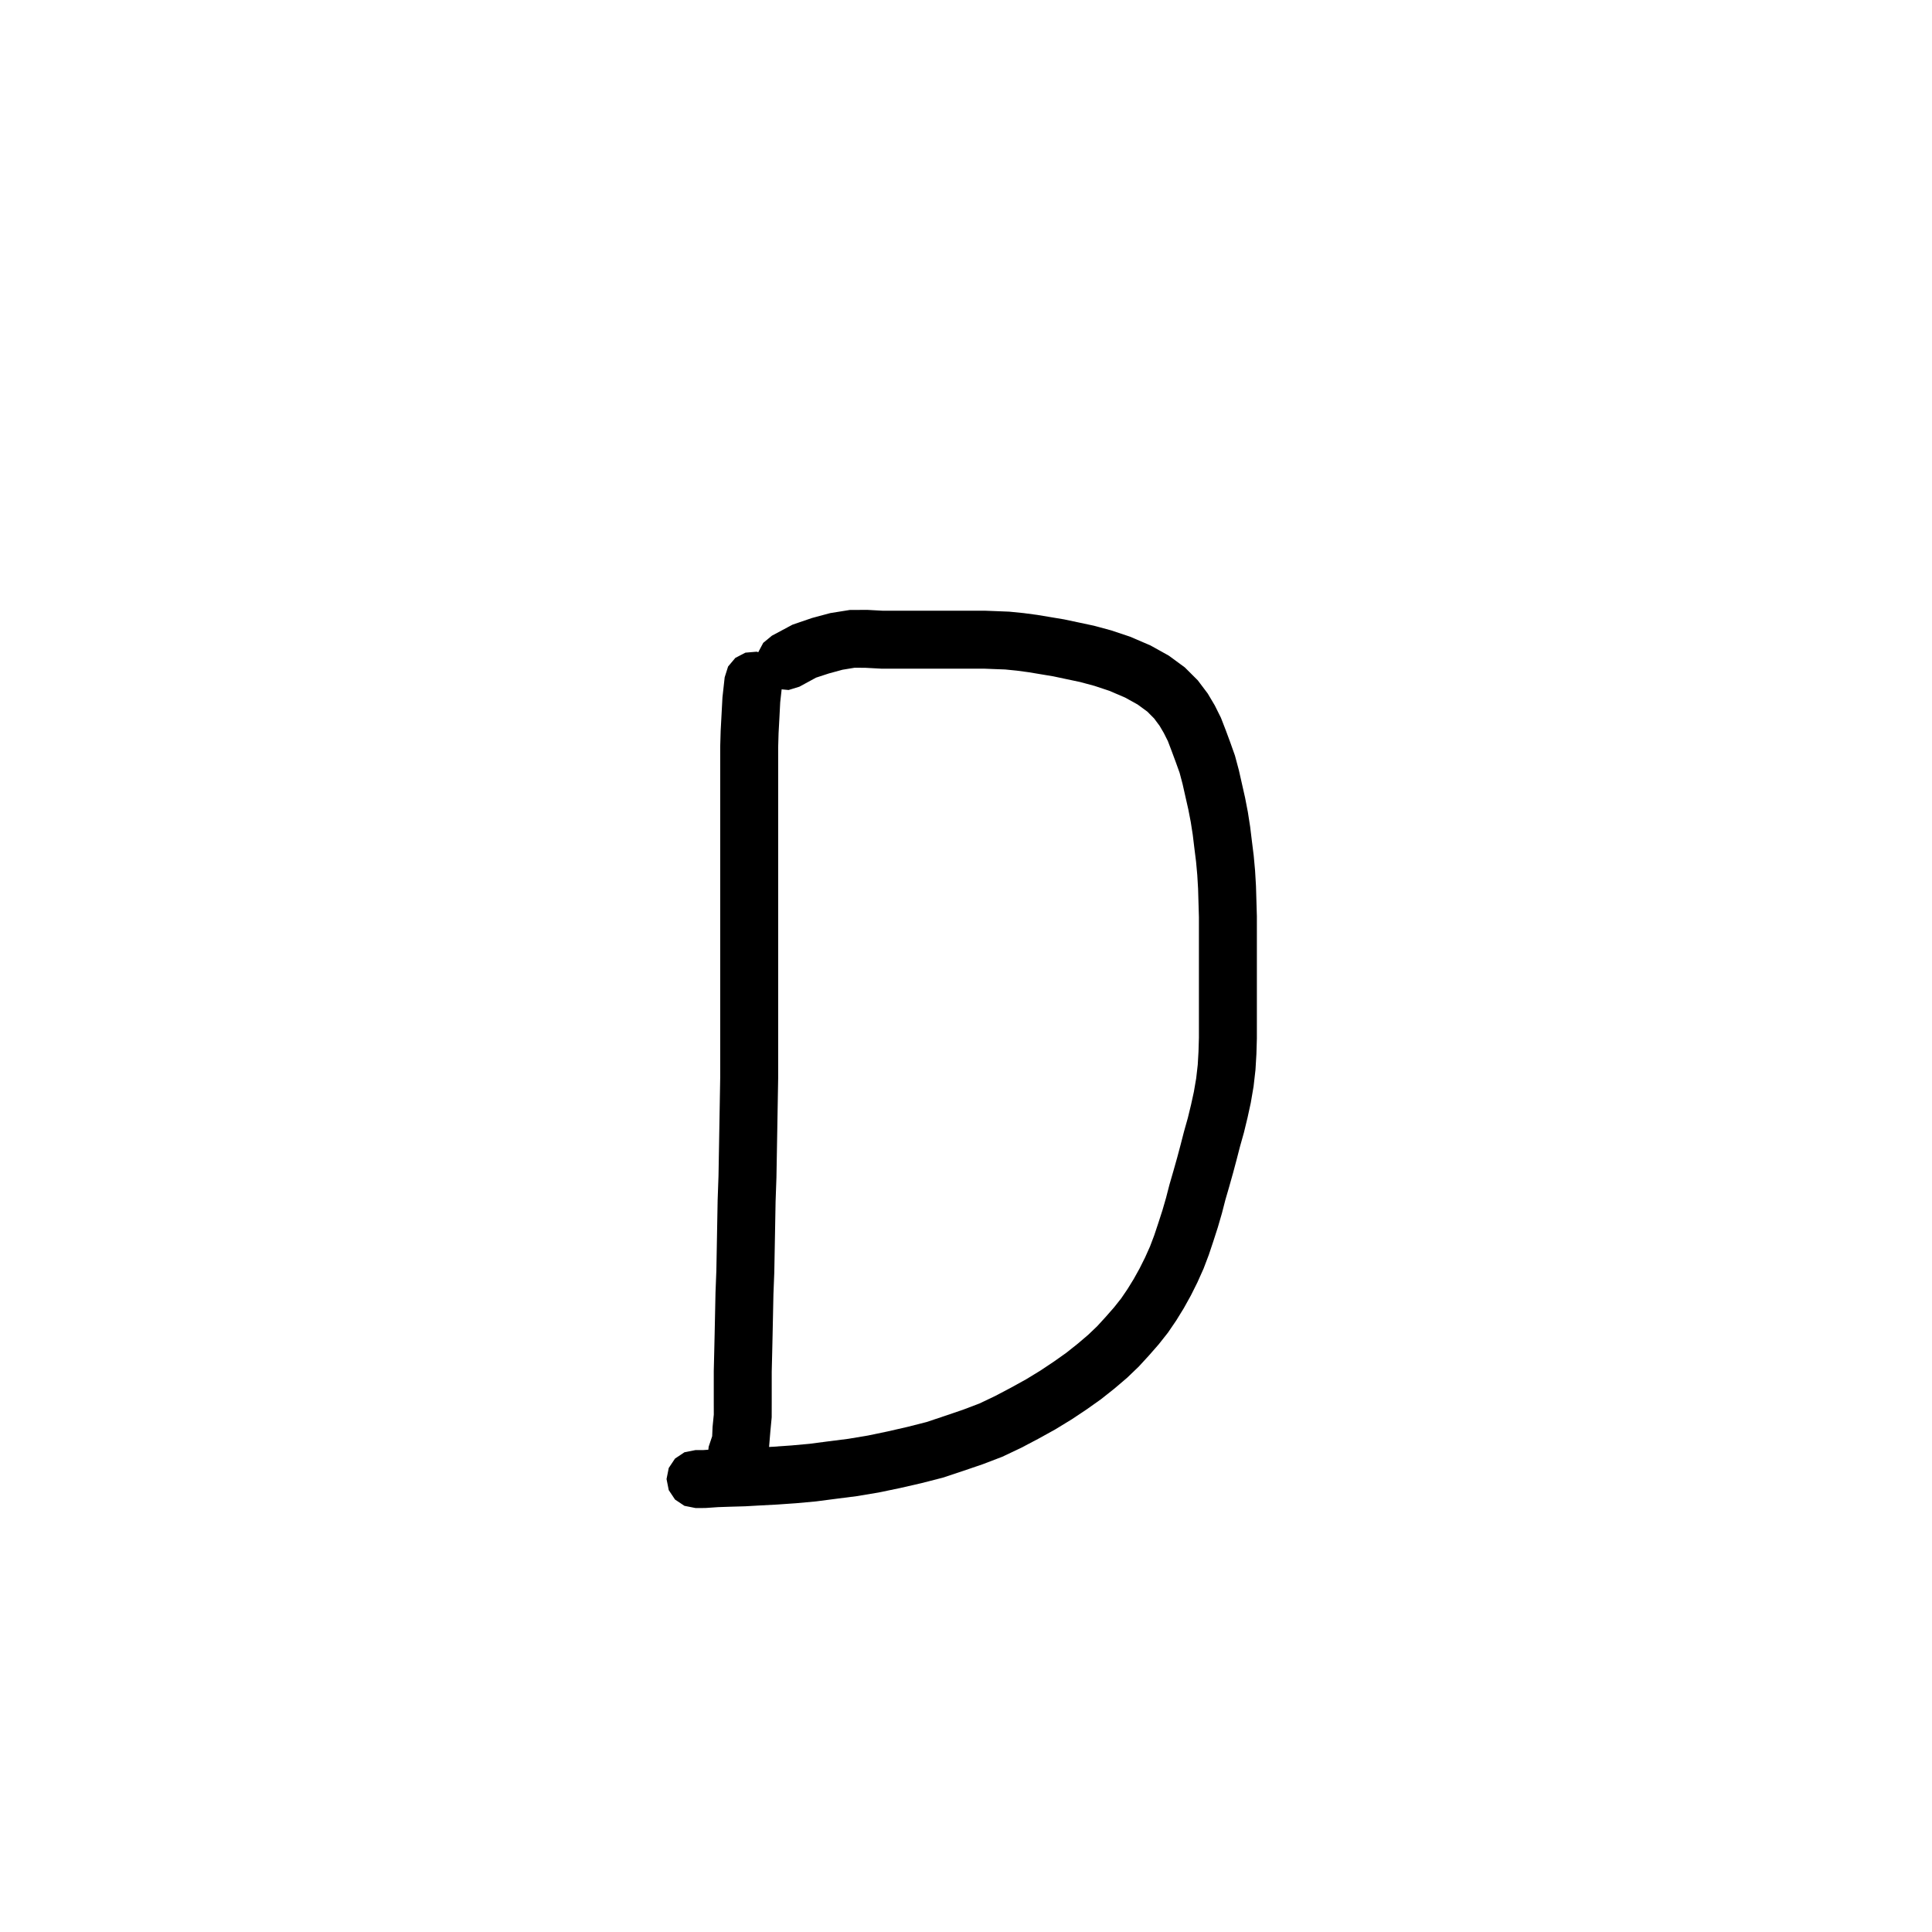
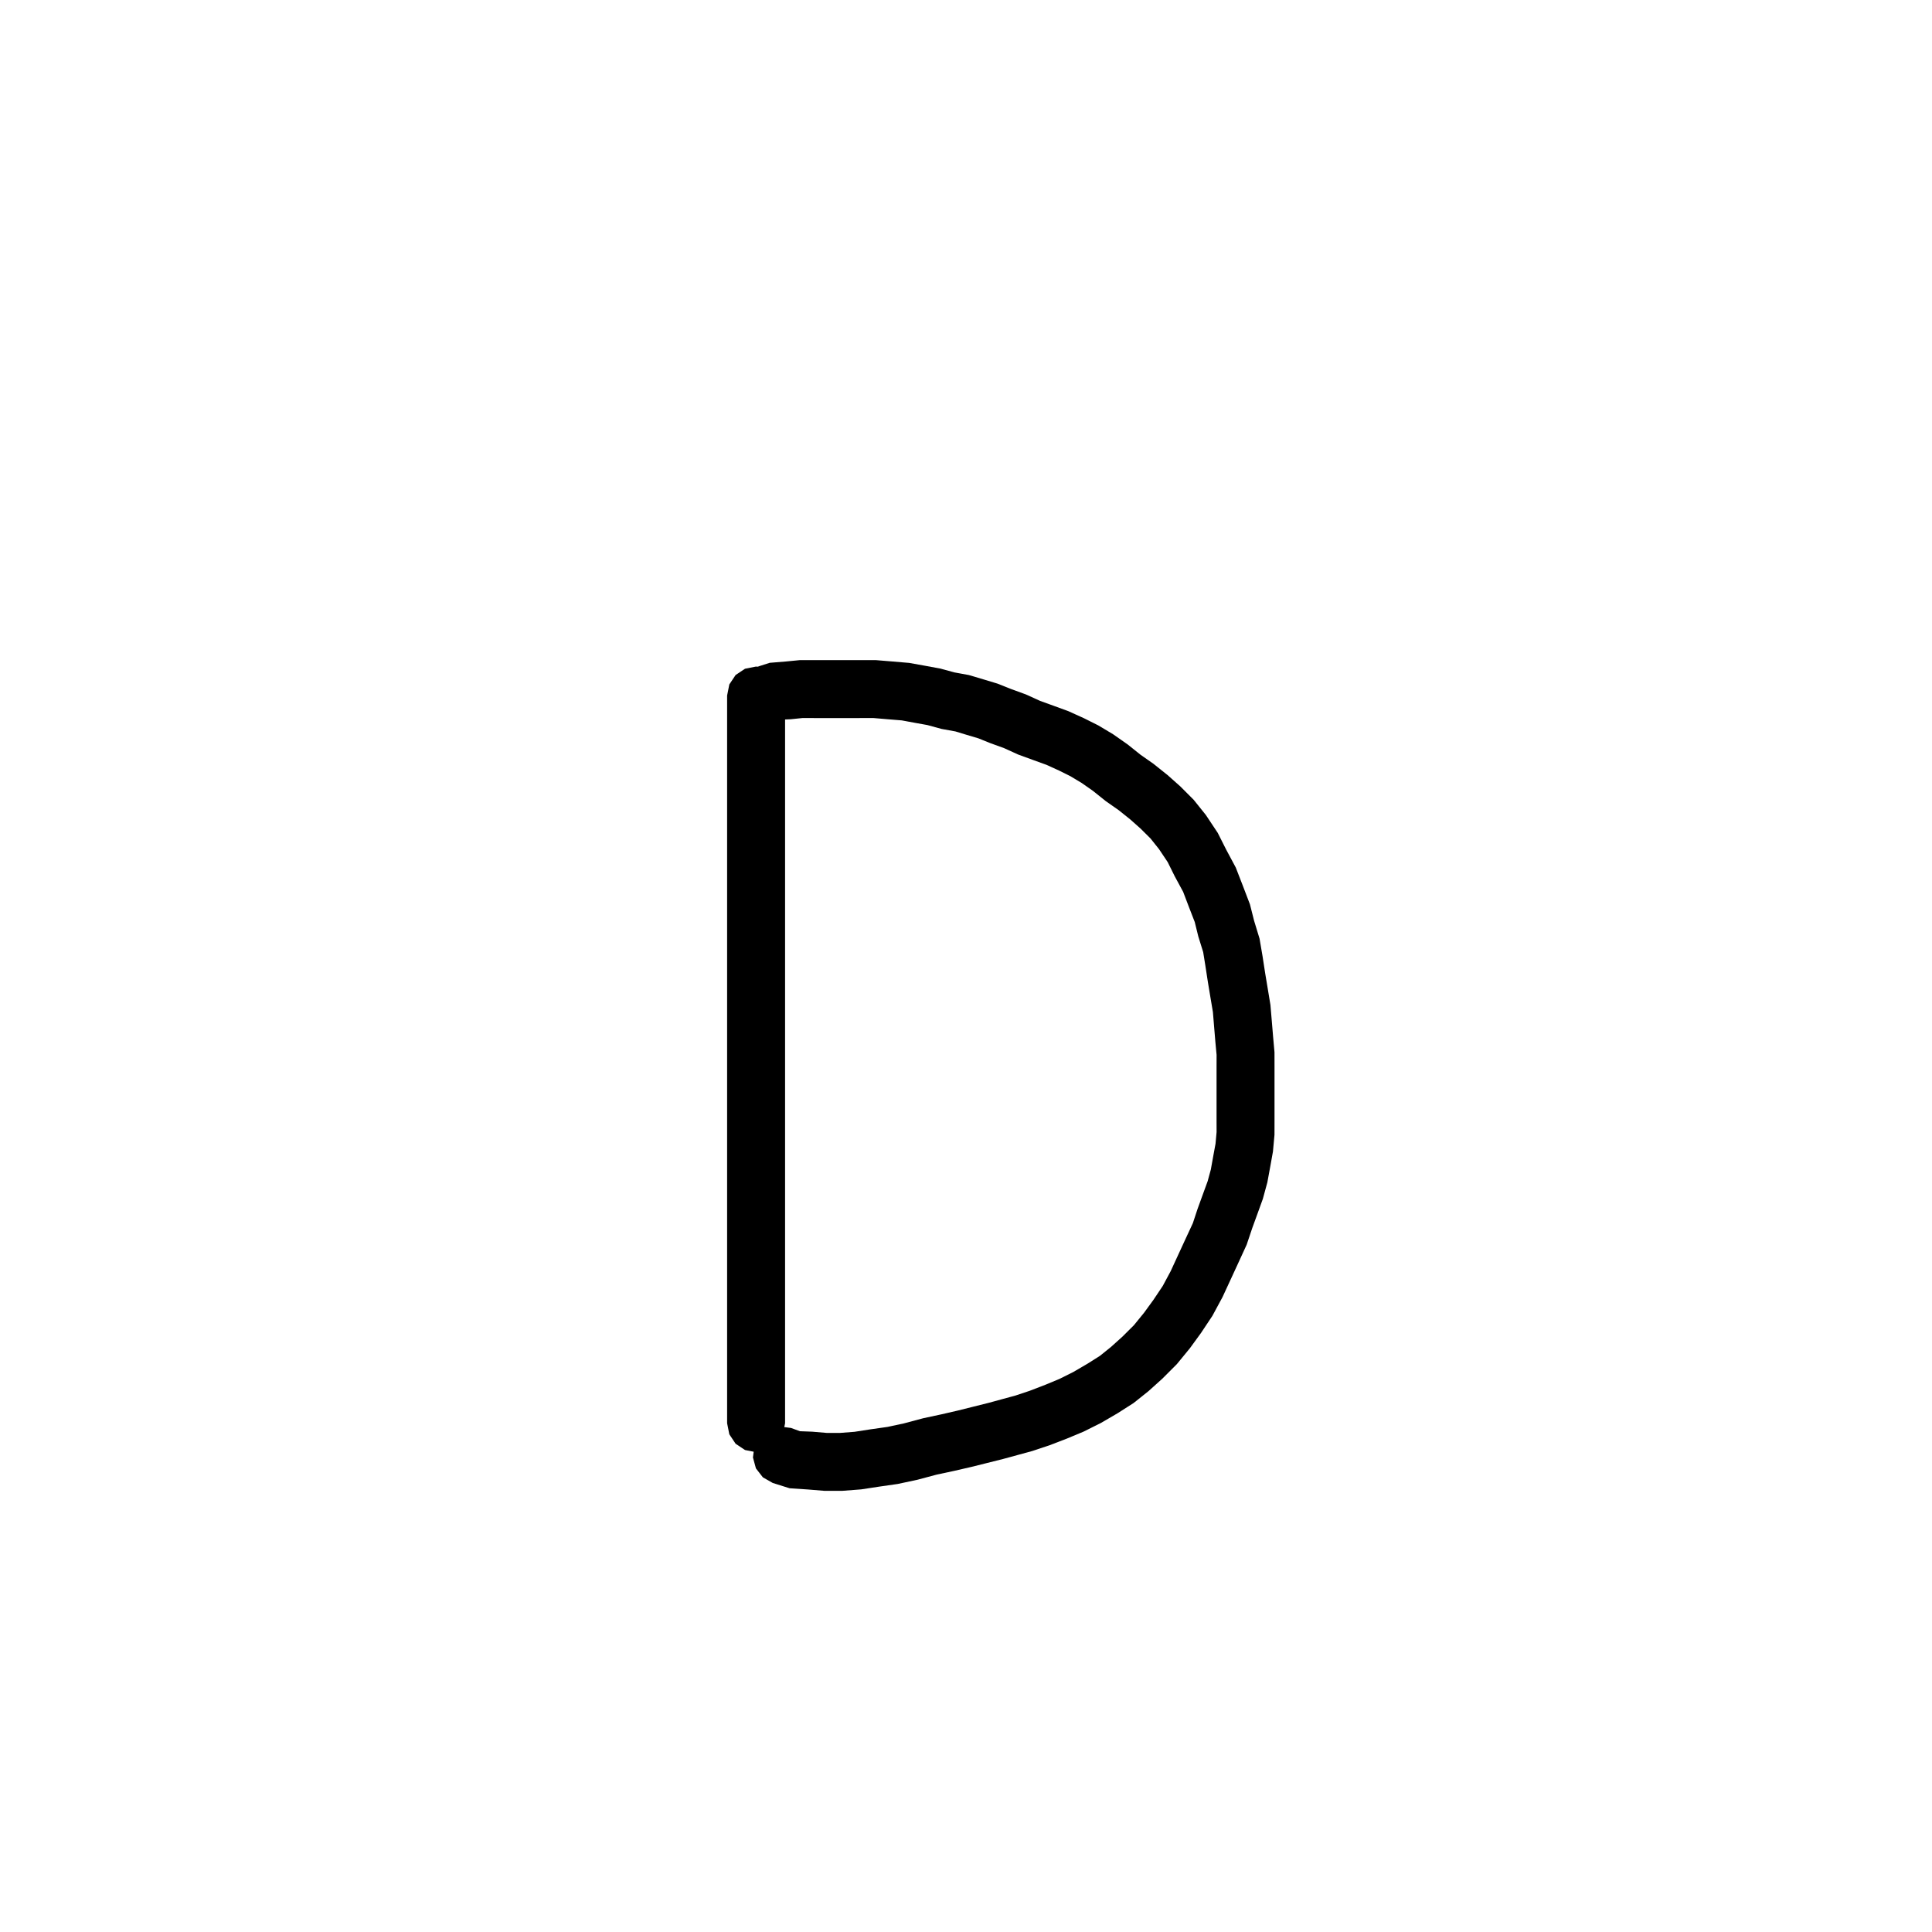
<svg xmlns="http://www.w3.org/2000/svg" viewBox="0 0 300 300" width="300" height="300">
-   <path d="M 112.528 105.17 L 112.183 108.288 L 112.04 110.96 L 111.904 113.479 L 111.834 115.929 L 111.833 117.867 L 111.833 119.933 L 111.833 122.133 L 111.833 124.467 L 111.833 127.2 L 111.833 130.2 L 111.833 133.4 L 111.833 136.867 L 111.833 140.467 L 111.833 144.133 L 111.833 147.867 L 111.833 151.733 L 111.833 155.533 L 111.833 159.467 L 111.833 163.4 L 111.833 167.362 L 111.767 171.189 L 111.701 175.055 L 111.634 178.854 L 111.568 182.614 L 111.435 186.346 L 111.367 190.119 L 111.301 193.784 L 111.235 197.338 L 111.102 200.732 L 111.034 204.04 L 110.968 207.168 L 110.901 210.094 L 110.834 212.876 L 110.833 215.467 L 110.833 217.733 L 110.838 219.653 L 110.649 221.562 L 110.585 223.02 L 110.042 224.645 L 109.85 226.39 L 110.341 228.076 L 111.439 229.446 L 112.978 230.291 L 114.724 230.483 L 116.409 229.992 L 117.779 228.894 L 118.624 227.355 L 119.415 224.757 L 119.618 222.305 L 119.828 220.081 L 119.833 217.733 L 119.833 215.467 L 119.833 212.99 L 119.899 210.306 L 119.966 207.366 L 120.032 204.227 L 120.098 201.002 L 120.231 197.595 L 120.299 193.949 L 120.366 190.281 L 120.432 186.587 L 120.565 182.853 L 120.633 179.012 L 120.699 175.212 L 120.766 171.344 L 120.833 167.438 L 120.833 163.4 L 120.833 159.467 L 120.833 155.533 L 120.833 151.733 L 120.833 147.867 L 120.833 144.133 L 120.833 140.467 L 120.833 136.867 L 120.833 133.4 L 120.833 130.2 L 120.833 127.2 L 120.833 124.467 L 120.833 122.133 L 120.833 119.933 L 120.833 117.867 L 120.833 116.071 L 120.896 113.854 L 121.027 111.44 L 121.151 109.045 L 121.472 106.164 L 121.322 104.414 L 120.514 102.856 L 119.171 101.725 L 117.497 101.194 L 115.748 101.344 L 114.189 102.153 L 113.058 103.496 Z" fill="black" fill-rule="nonzero" />
-   <path d="M 124.133 106.629 L 126.717 105.223 L 128.707 104.573 L 130.818 103.998 L 132.718 103.684 L 134.405 103.698 L 136.877 103.832 L 139.4 103.833 L 141.733 103.833 L 143.933 103.833 L 145.933 103.833 L 147.733 103.833 L 149.467 103.833 L 151.2 103.833 L 152.847 103.832 L 154.494 103.897 L 156.079 103.955 L 157.879 104.136 L 159.732 104.384 L 161.66 104.705 L 163.558 105.021 L 165.666 105.469 L 167.738 105.906 L 169.963 106.507 L 172.258 107.269 L 174.696 108.312 L 176.651 109.396 L 178.154 110.497 L 179.209 111.558 L 180.068 112.715 L 180.713 113.815 L 181.348 115.079 L 181.923 116.589 L 182.571 118.338 L 183.169 120 L 183.63 121.741 L 184.077 123.725 L 184.529 125.723 L 184.9 127.641 L 185.209 129.617 L 185.467 131.75 L 185.726 133.815 L 185.912 135.868 L 186.038 137.998 L 186.102 140.199 L 186.167 142.399 L 186.167 144.667 L 186.167 147.067 L 186.167 149.4 L 186.167 151.8 L 186.167 154.2 L 186.167 156.533 L 186.167 158.8 L 186.167 161.136 L 186.104 163.268 L 185.984 165.344 L 185.745 167.43 L 185.382 169.543 L 184.949 171.521 L 184.446 173.595 L 183.855 175.694 L 183.314 177.792 L 182.794 179.743 L 182.206 181.83 L 181.594 183.943 L 181.06 186.01 L 180.498 187.948 L 179.857 189.931 L 179.227 191.824 L 178.575 193.546 L 177.8 195.274 L 176.953 196.968 L 176.049 198.595 L 175.089 200.155 L 174.107 201.602 L 173.01 202.986 L 171.715 204.464 L 170.384 205.919 L 168.986 207.258 L 167.344 208.656 L 165.567 210.067 L 163.651 211.425 L 161.581 212.806 L 159.339 214.176 L 156.93 215.506 L 154.521 216.775 L 152.1 217.928 L 149.541 218.9 L 146.696 219.869 L 143.866 220.815 L 140.941 221.56 L 137.838 222.271 L 134.771 222.91 L 131.744 223.415 L 128.691 223.804 L 125.703 224.194 L 122.906 224.448 L 120.123 224.642 L 117.62 224.773 L 115.341 224.904 L 113.059 224.969 L 111.034 225.039 L 109.15 225.17 L 108 225.167 L 106.278 225.509 L 104.818 226.485 L 103.843 227.945 L 103.5 229.667 L 103.843 231.389 L 104.818 232.849 L 106.278 233.824 L 108 234.167 L 109.517 234.163 L 111.499 234.027 L 113.341 233.964 L 115.726 233.896 L 118.113 233.76 L 120.677 233.625 L 123.628 233.419 L 126.697 233.139 L 129.843 232.73 L 133.056 232.319 L 136.429 231.756 L 139.762 231.063 L 143.059 230.307 L 146.401 229.451 L 149.571 228.398 L 152.593 227.367 L 155.633 226.205 L 158.546 224.825 L 161.203 223.427 L 163.861 221.957 L 166.419 220.394 L 168.749 218.842 L 170.967 217.267 L 173.056 215.611 L 175.014 213.942 L 176.816 212.214 L 178.418 210.469 L 179.924 208.748 L 181.36 206.931 L 182.645 205.045 L 183.818 203.139 L 184.914 201.166 L 185.933 199.126 L 186.891 196.987 L 187.706 194.842 L 188.409 192.735 L 189.102 190.585 L 189.74 188.39 L 190.273 186.323 L 190.86 184.303 L 191.473 182.123 L 192.019 180.075 L 192.545 178.039 L 193.154 175.872 L 193.718 173.545 L 194.218 171.257 L 194.655 168.703 L 194.95 166.123 L 195.096 163.665 L 195.166 161.264 L 195.167 158.8 L 195.167 156.533 L 195.167 154.2 L 195.167 151.8 L 195.167 149.4 L 195.167 147.067 L 195.167 144.667 L 195.166 142.268 L 195.098 139.934 L 195.029 137.602 L 194.888 135.198 L 194.674 132.851 L 194.4 130.65 L 194.124 128.383 L 193.766 126.093 L 193.338 123.877 L 192.856 121.742 L 192.37 119.592 L 191.764 117.333 L 191.029 115.262 L 190.344 113.411 L 189.586 111.454 L 188.62 109.518 L 187.532 107.685 L 185.991 105.642 L 183.979 103.636 L 181.483 101.804 L 178.638 100.221 L 175.475 98.864 L 172.57 97.893 L 169.862 97.16 L 167.534 96.665 L 165.242 96.179 L 163.14 95.828 L 161.068 95.483 L 158.921 95.197 L 156.721 94.978 L 154.84 94.903 L 153.02 94.834 L 151.2 94.833 L 149.467 94.833 L 147.733 94.833 L 145.933 94.833 L 143.933 94.833 L 141.733 94.833 L 139.4 94.833 L 137.123 94.835 L 134.662 94.702 L 131.949 94.716 L 128.916 95.202 L 126.093 95.961 L 123.061 96.999 L 119.867 98.705 L 118.513 99.823 L 117.69 101.374 L 117.523 103.121 L 118.038 104.8 L 119.156 106.154 L 120.707 106.977 L 122.455 107.144 Z" fill="black" fill-rule="nonzero" />
+   <path d="M 112.906 108 L 112.906 110.667 L 112.906 113.8 L 112.906 117 L 112.906 120.4 L 112.906 123.8 L 112.906 127.2 L 112.906 130.6 L 112.906 133.8 L 112.906 137 L 112.906 140 L 112.906 143 L 112.906 146 L 112.906 149.6 L 112.906 153.4 L 112.906 157.4 L 112.906 161.6 L 112.906 166 L 112.906 170 L 112.906 173.8 L 112.906 177.6 L 112.906 181.2 L 112.906 184.8 L 112.906 188.2 L 112.906 191.6 L 112.906 194.8 L 112.906 197.8 L 112.906 200.6 L 112.906 203.4 L 112.906 206 L 112.906 208.6 L 112.906 211.2 L 112.906 213.6 L 112.906 215.8 L 112.906 218 L 112.906 219.4 L 112.906 221 L 113.249 222.722 L 114.224 224.182 L 115.684 225.157 L 117.406 225.5 L 119.128 225.157 L 120.588 224.182 L 121.564 222.722 L 121.906 221 L 121.906 219.4 L 121.906 218 L 121.906 215.8 L 121.906 213.6 L 121.906 211.2 L 121.906 208.6 L 121.906 206 L 121.906 203.4 L 121.906 200.6 L 121.906 197.8 L 121.906 194.8 L 121.906 191.6 L 121.906 188.2 L 121.906 184.8 L 121.906 181.2 L 121.906 177.6 L 121.906 173.8 L 121.906 170 L 121.906 166 L 121.906 161.6 L 121.906 157.4 L 121.906 153.4 L 121.906 149.6 L 121.906 146 L 121.906 143 L 121.906 140 L 121.906 137 L 121.906 133.8 L 121.906 130.6 L 121.906 127.2 L 121.906 123.8 L 121.906 120.4 L 121.906 117 L 121.906 113.8 L 121.906 110.667 L 121.906 108 L 121.564 106.278 L 120.588 104.818 L 119.128 103.843 L 117.406 103.5 L 115.684 103.843 L 114.224 104.818 L 113.249 106.278 Z" fill="black" fill-rule="nonzero" />
+   <path d="M 119.829 112.269 L 121.289 111.746 L 122.78 111.684 L 124.631 111.494 L 126.406 111.5 L 128.606 111.5 L 131.006 111.5 L 133.406 111.5 L 135.619 111.496 L 137.833 111.684 L 140.024 111.862 L 142.001 112.227 L 144.009 112.588 L 146.209 113.188 L 148.364 113.578 L 150.113 114.11 L 151.92 114.647 L 153.804 115.405 L 155.902 116.165 L 158.102 117.165 L 160.468 118.029 L 162.502 118.765 L 164.472 119.663 L 166.238 120.543 L 167.954 121.573 L 169.706 122.8 L 171.706 124.4 L 173.706 125.8 L 175.508 127.242 L 177.116 128.672 L 178.653 130.201 L 179.967 131.847 L 181.319 133.867 L 182.414 136.076 L 183.72 138.486 L 184.606 140.815 L 185.52 143.171 L 186.073 145.413 L 186.831 147.85 L 187.163 149.911 L 187.563 152.511 L 187.967 154.94 L 188.341 157.158 L 188.522 159.374 L 188.723 161.79 L 188.911 163.804 L 188.906 165.8 L 188.906 168 L 188.906 170 L 188.906 172 L 188.906 174 L 188.911 175.786 L 188.748 177.592 L 188.379 179.595 L 188.018 181.603 L 187.518 183.436 L 186.777 185.462 L 185.956 187.722 L 185.228 189.929 L 184.12 192.314 L 182.92 194.914 L 181.781 197.388 L 180.548 199.685 L 179.112 201.83 L 177.645 203.848 L 176.069 205.781 L 174.307 207.537 L 172.492 209.171 L 170.791 210.538 L 168.866 211.756 L 166.663 213.043 L 164.531 214.109 L 162.335 215.022 L 159.882 215.966 L 157.696 216.695 L 155.622 217.259 L 153.47 217.846 L 151.115 218.434 L 148.756 219.024 L 146.23 219.607 L 143.35 220.226 L 140.35 221.026 L 137.815 221.57 L 135.147 221.949 L 132.69 222.33 L 130.426 222.504 L 128.394 222.504 L 126.118 222.311 L 124.211 222.239 L 122.829 221.731 L 121.087 221.511 L 119.394 221.975 L 118.007 223.052 L 117.137 224.577 L 116.918 226.319 L 117.381 228.012 L 118.458 229.4 L 119.983 230.269 L 122.601 231.094 L 125.495 231.289 L 128.019 231.496 L 130.786 231.496 L 133.722 231.27 L 136.466 230.851 L 139.397 230.43 L 142.462 229.774 L 145.462 228.974 L 148.182 228.393 L 150.856 227.776 L 153.298 227.166 L 155.742 226.554 L 157.99 225.941 L 160.316 225.305 L 162.93 224.434 L 165.678 223.378 L 168.281 222.291 L 170.95 220.957 L 173.546 219.444 L 176.022 217.862 L 178.321 216.029 L 180.506 214.062 L 182.743 211.819 L 184.767 209.352 L 186.5 206.97 L 188.265 204.315 L 189.831 201.412 L 191.092 198.686 L 192.292 196.086 L 193.584 193.271 L 194.456 190.678 L 195.235 188.538 L 196.094 186.164 L 196.794 183.597 L 197.234 181.205 L 197.665 178.808 L 197.901 176.214 L 197.906 174 L 197.906 172 L 197.906 170 L 197.906 168 L 197.906 165.8 L 197.902 163.396 L 197.689 161.01 L 197.491 158.626 L 197.272 156.042 L 196.845 153.46 L 196.45 151.089 L 196.05 148.489 L 195.582 145.75 L 194.74 142.987 L 194.092 140.429 L 193.006 137.585 L 191.892 134.714 L 190.399 131.924 L 189.093 129.333 L 187.246 126.553 L 185.36 124.199 L 183.296 122.128 L 181.305 120.358 L 179.106 118.6 L 177.106 117.2 L 175.106 115.6 L 172.859 114.027 L 170.575 112.657 L 168.341 111.537 L 165.91 110.435 L 163.544 109.571 L 161.51 108.835 L 159.31 107.835 L 157.008 106.995 L 154.893 106.153 L 152.699 105.49 L 150.449 104.822 L 148.204 104.412 L 146.004 103.812 L 143.611 103.373 L 141.188 102.938 L 138.58 102.716 L 135.994 102.504 L 133.406 102.5 L 131.006 102.5 L 128.606 102.5 L 126.406 102.5 L 124.182 102.506 L 122.033 102.716 L 119.524 102.921 L 116.983 103.731 L 115.458 104.6 L 114.381 105.988 L 113.918 107.681 L 114.137 109.423 L 115.007 110.948 L 116.394 112.025 L 118.087 112.489 Z" fill="black" fill-rule="nonzero" />
</svg>
